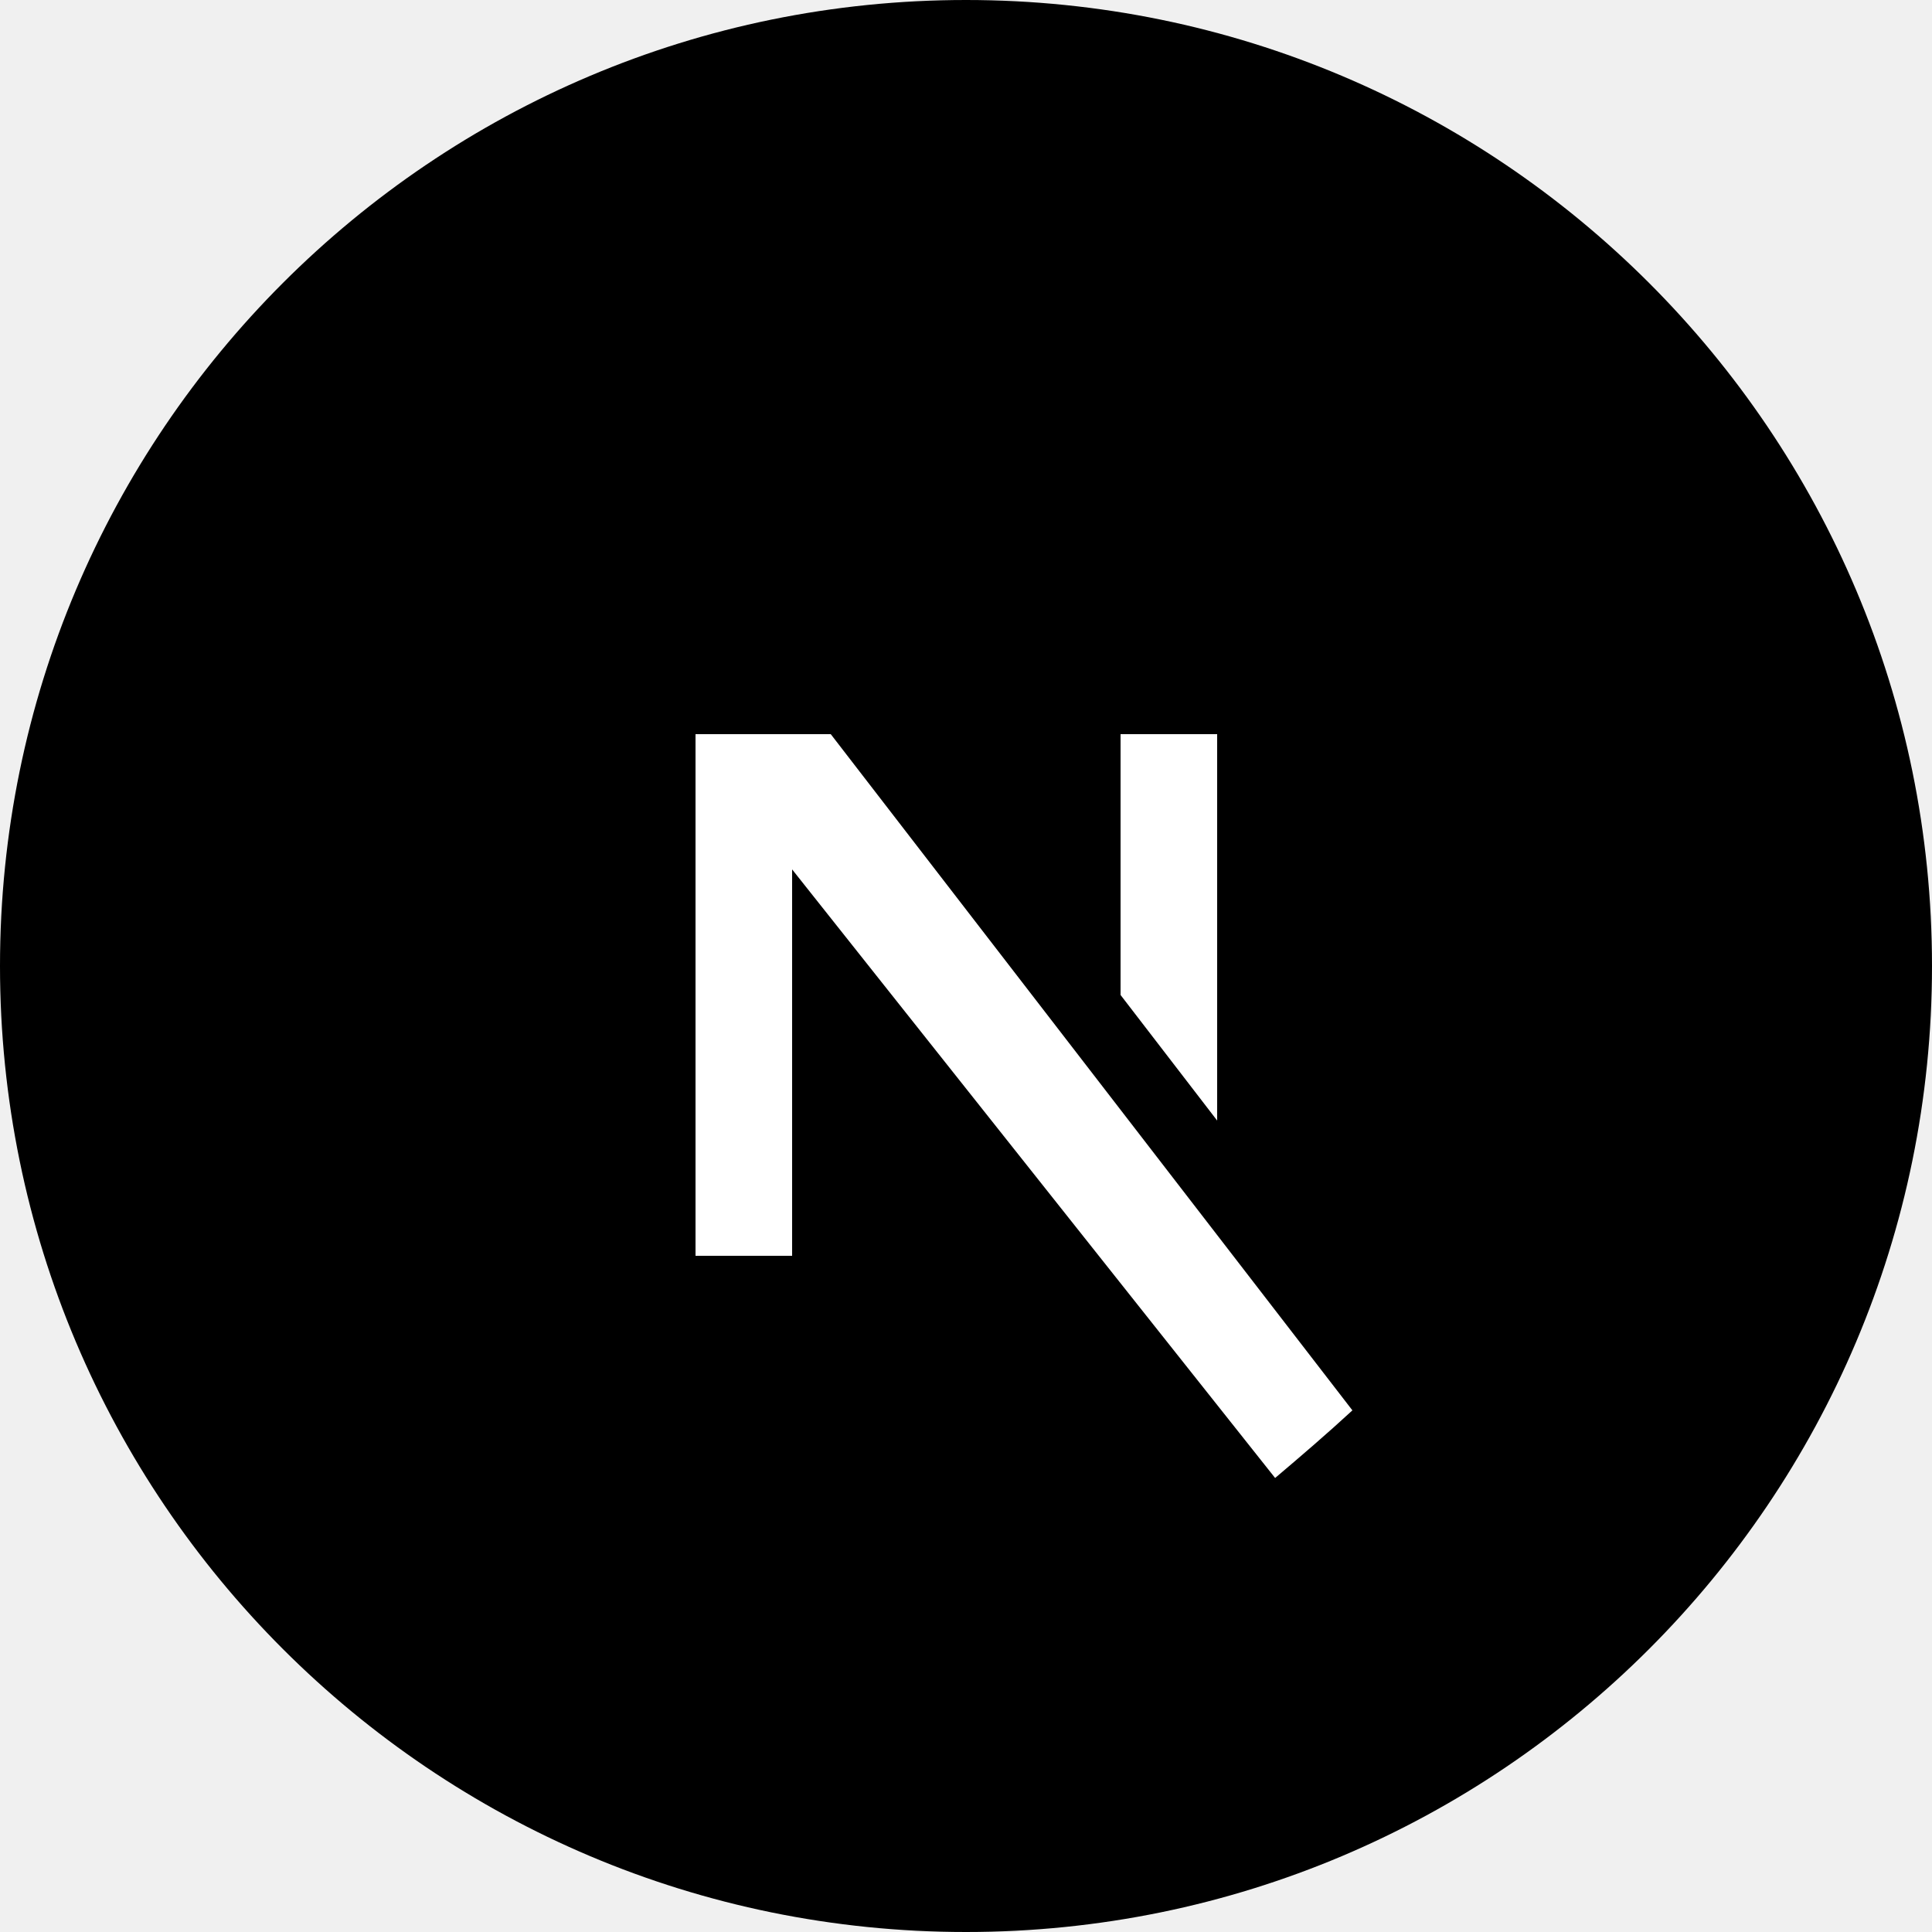
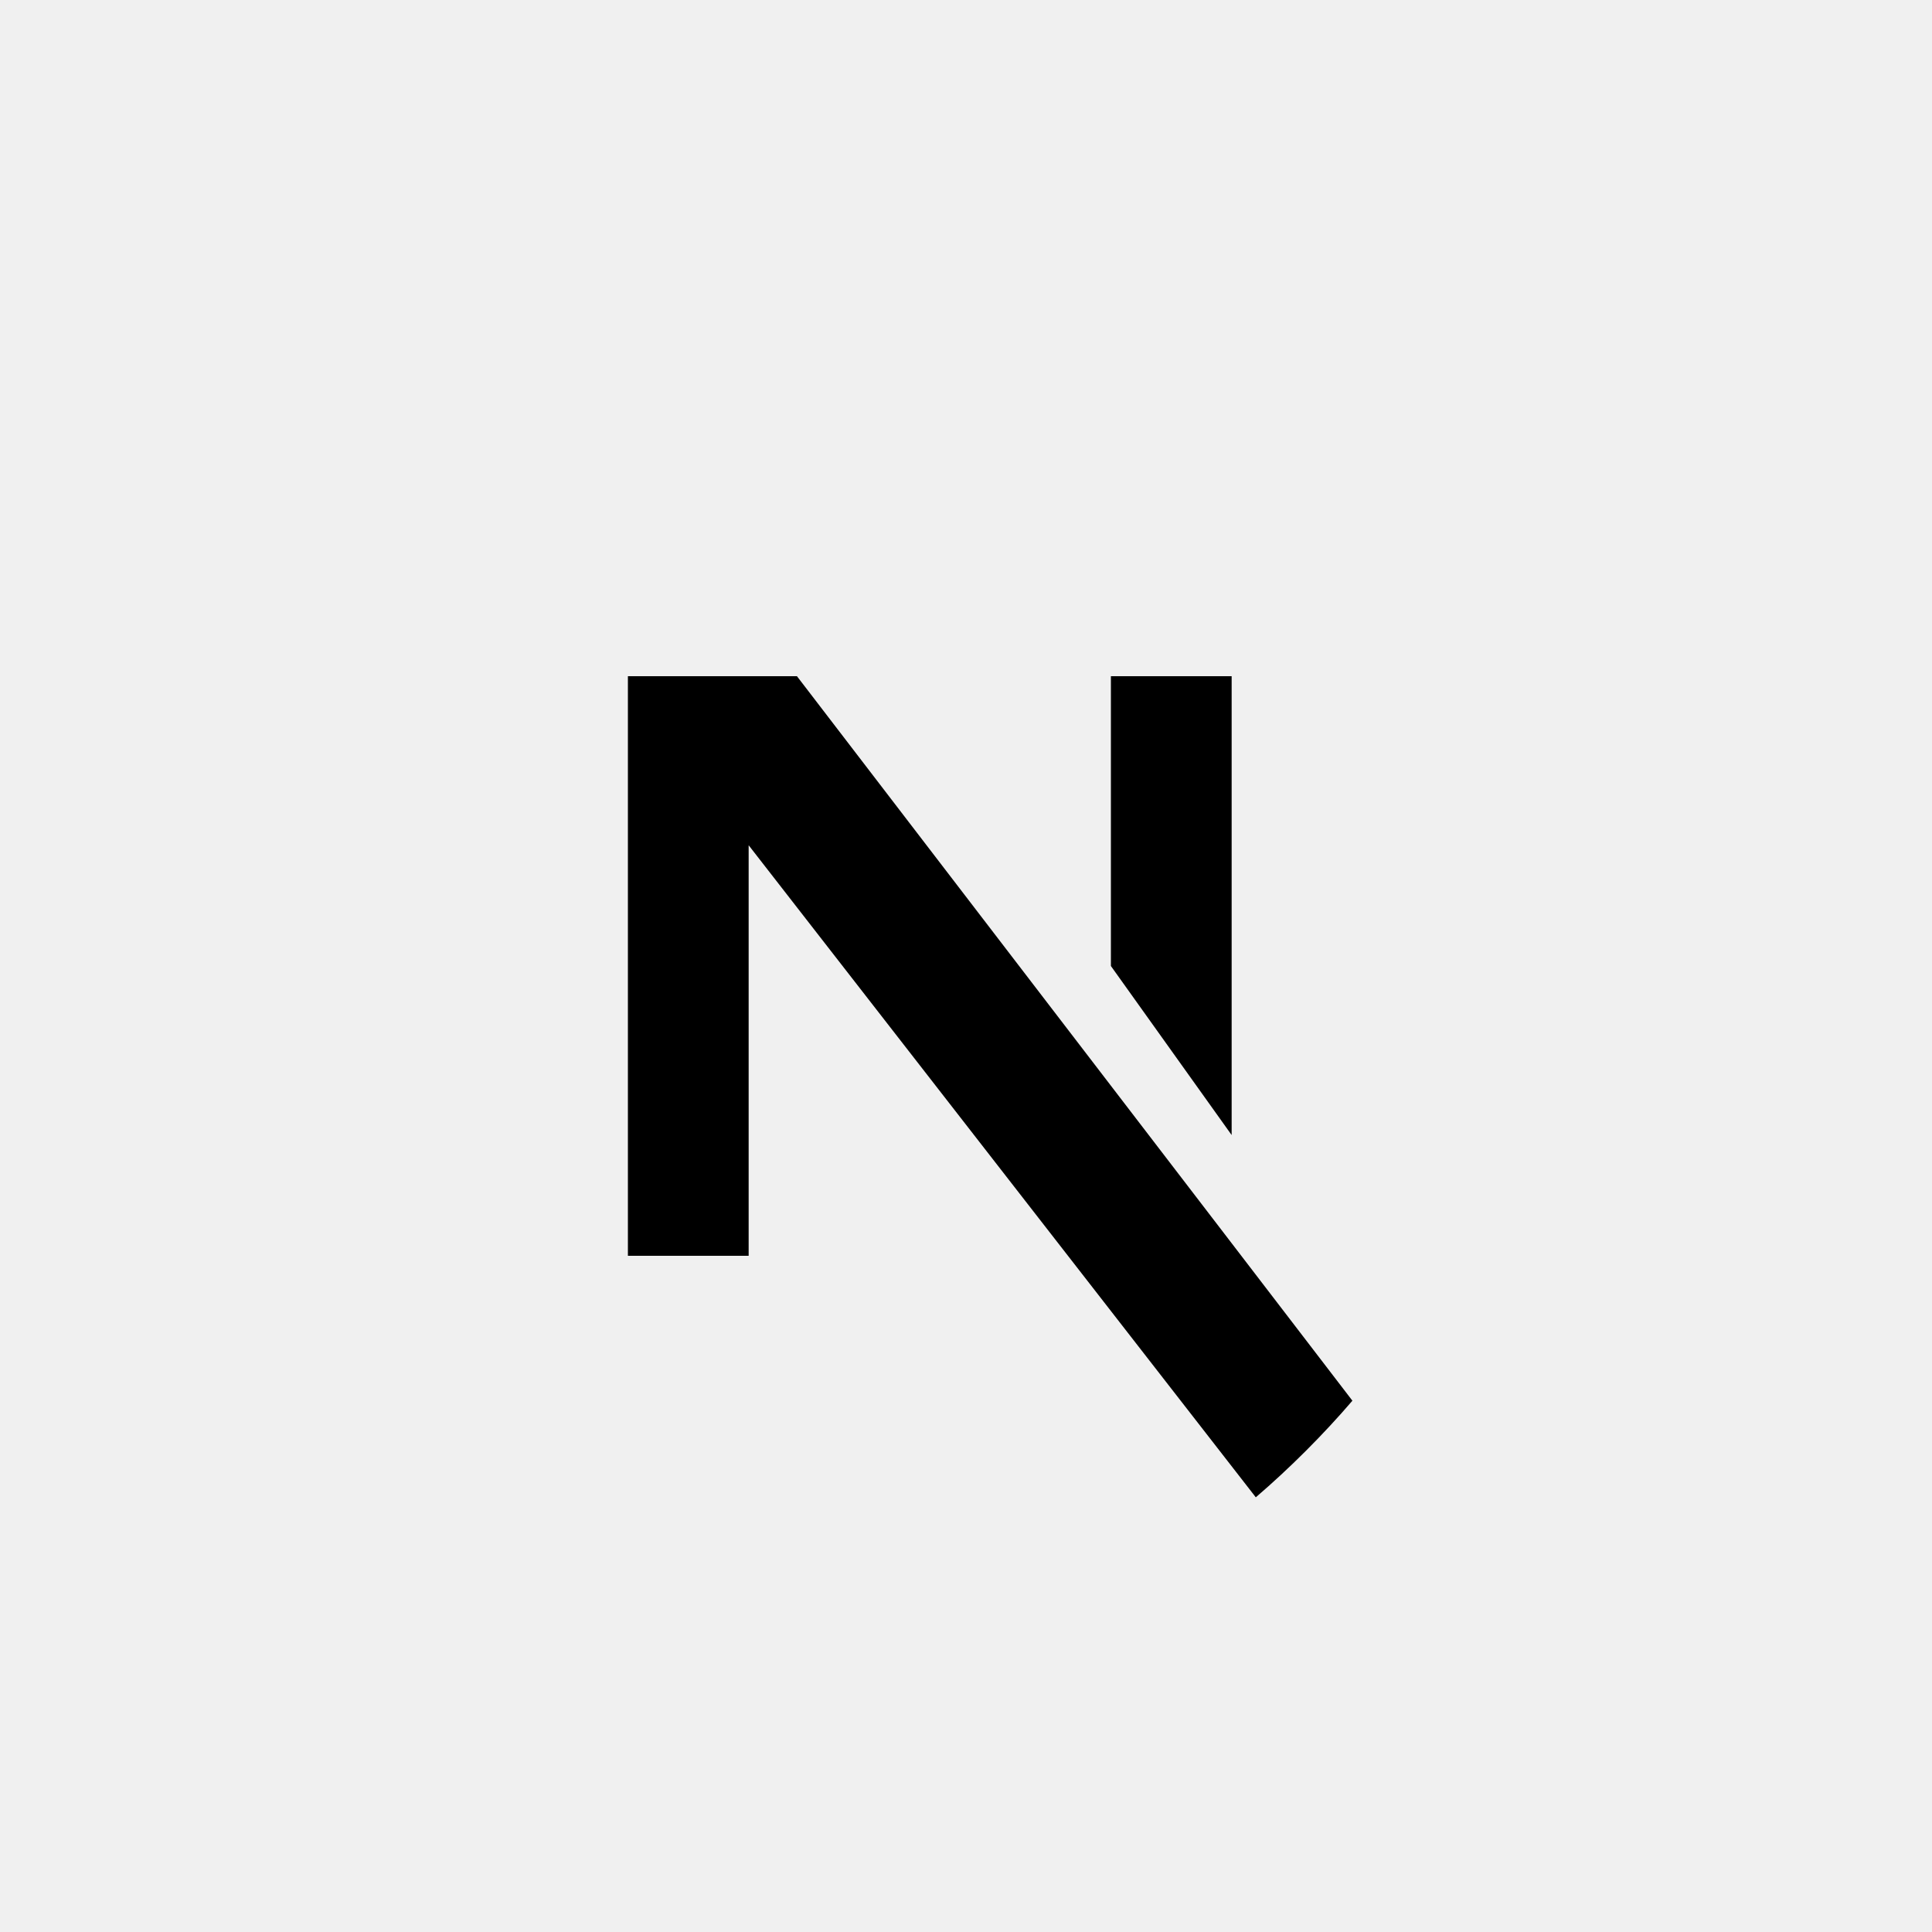
- <svg xmlns="http://www.w3.org/2000/svg" viewBox="0 0 100 100" fill="none">
-   <rect width="100" height="100" rx="50" fill="#000000" />
-   <path d="M70 73L43 38H36V65H41V45L66 76.5C67.3 75.4 68.7 74.2 70 73ZM58 38H63V58L58 51.5V38Z" fill="#FFFFFF" />
+ <svg xmlns="http://www.w3.org/2000/svg" viewBox="0 0 40 40" fill="none">
+   <path d="M28 29L16.5 14H13V26H15.5V17.5L26 31C26.7 30.4 27.4 29.7 28 29ZM23 14H25.5V23.5L23 20V14Z" fill="#000000" />
</svg>
